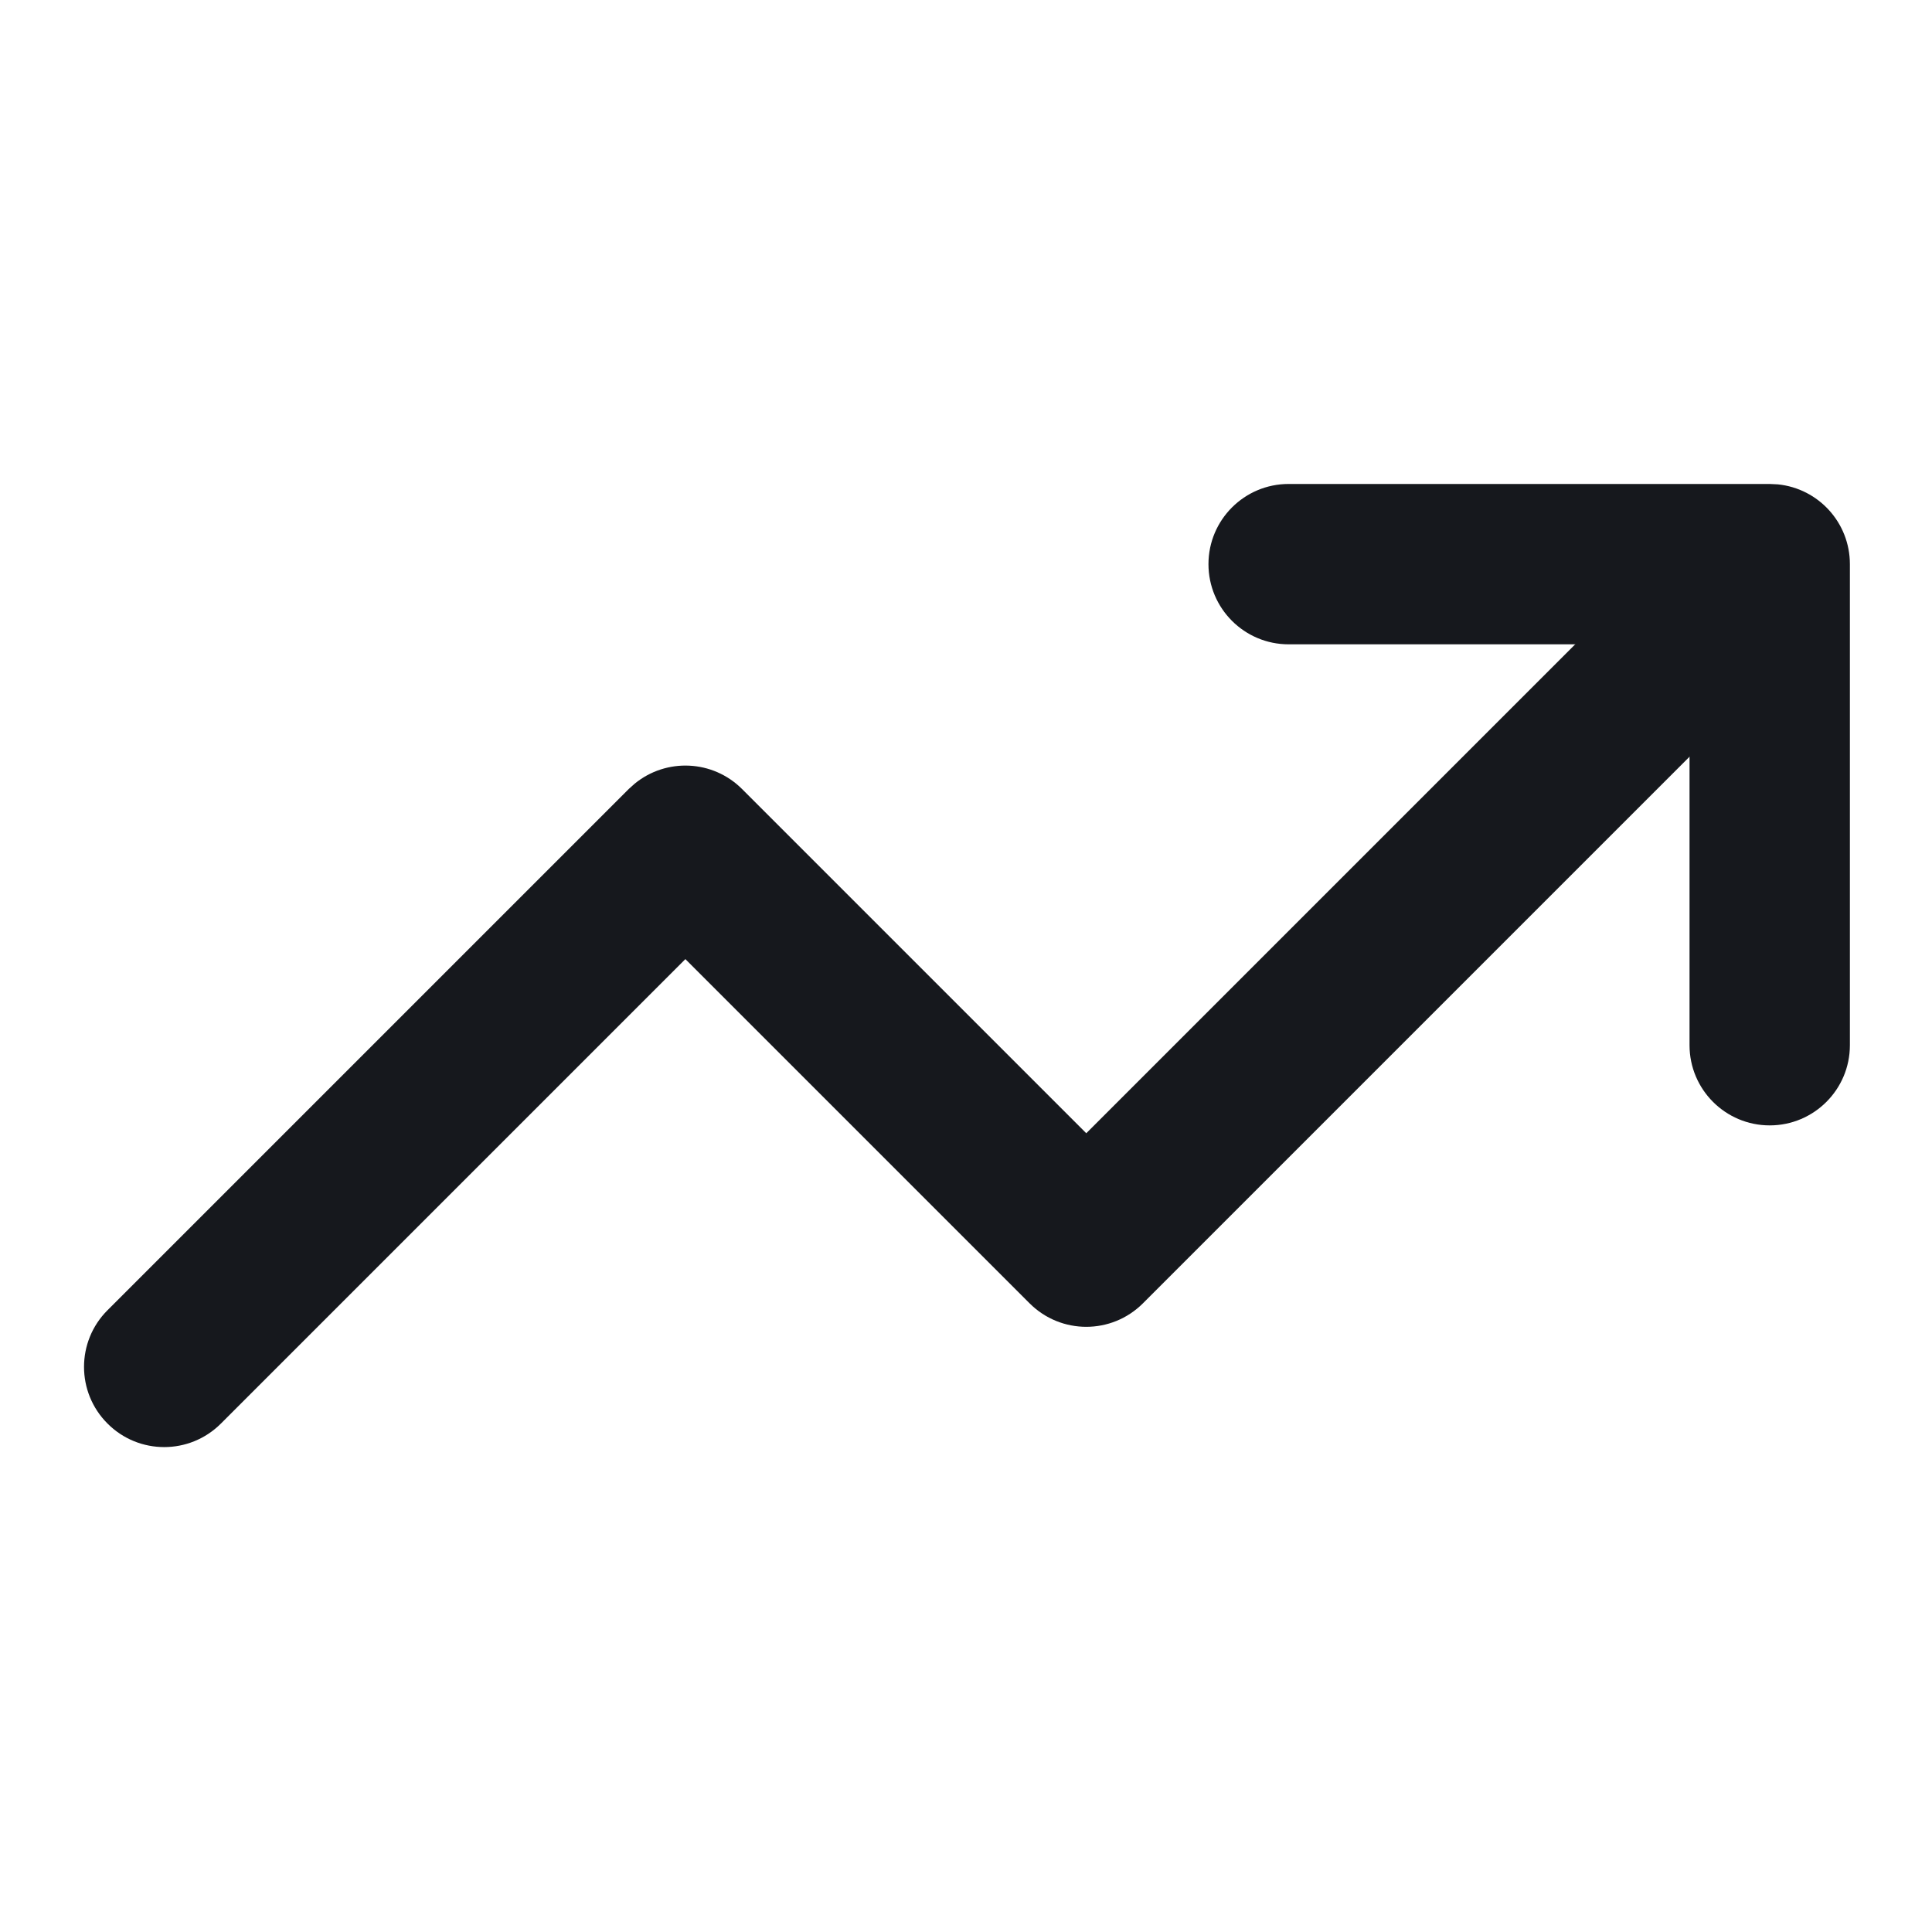
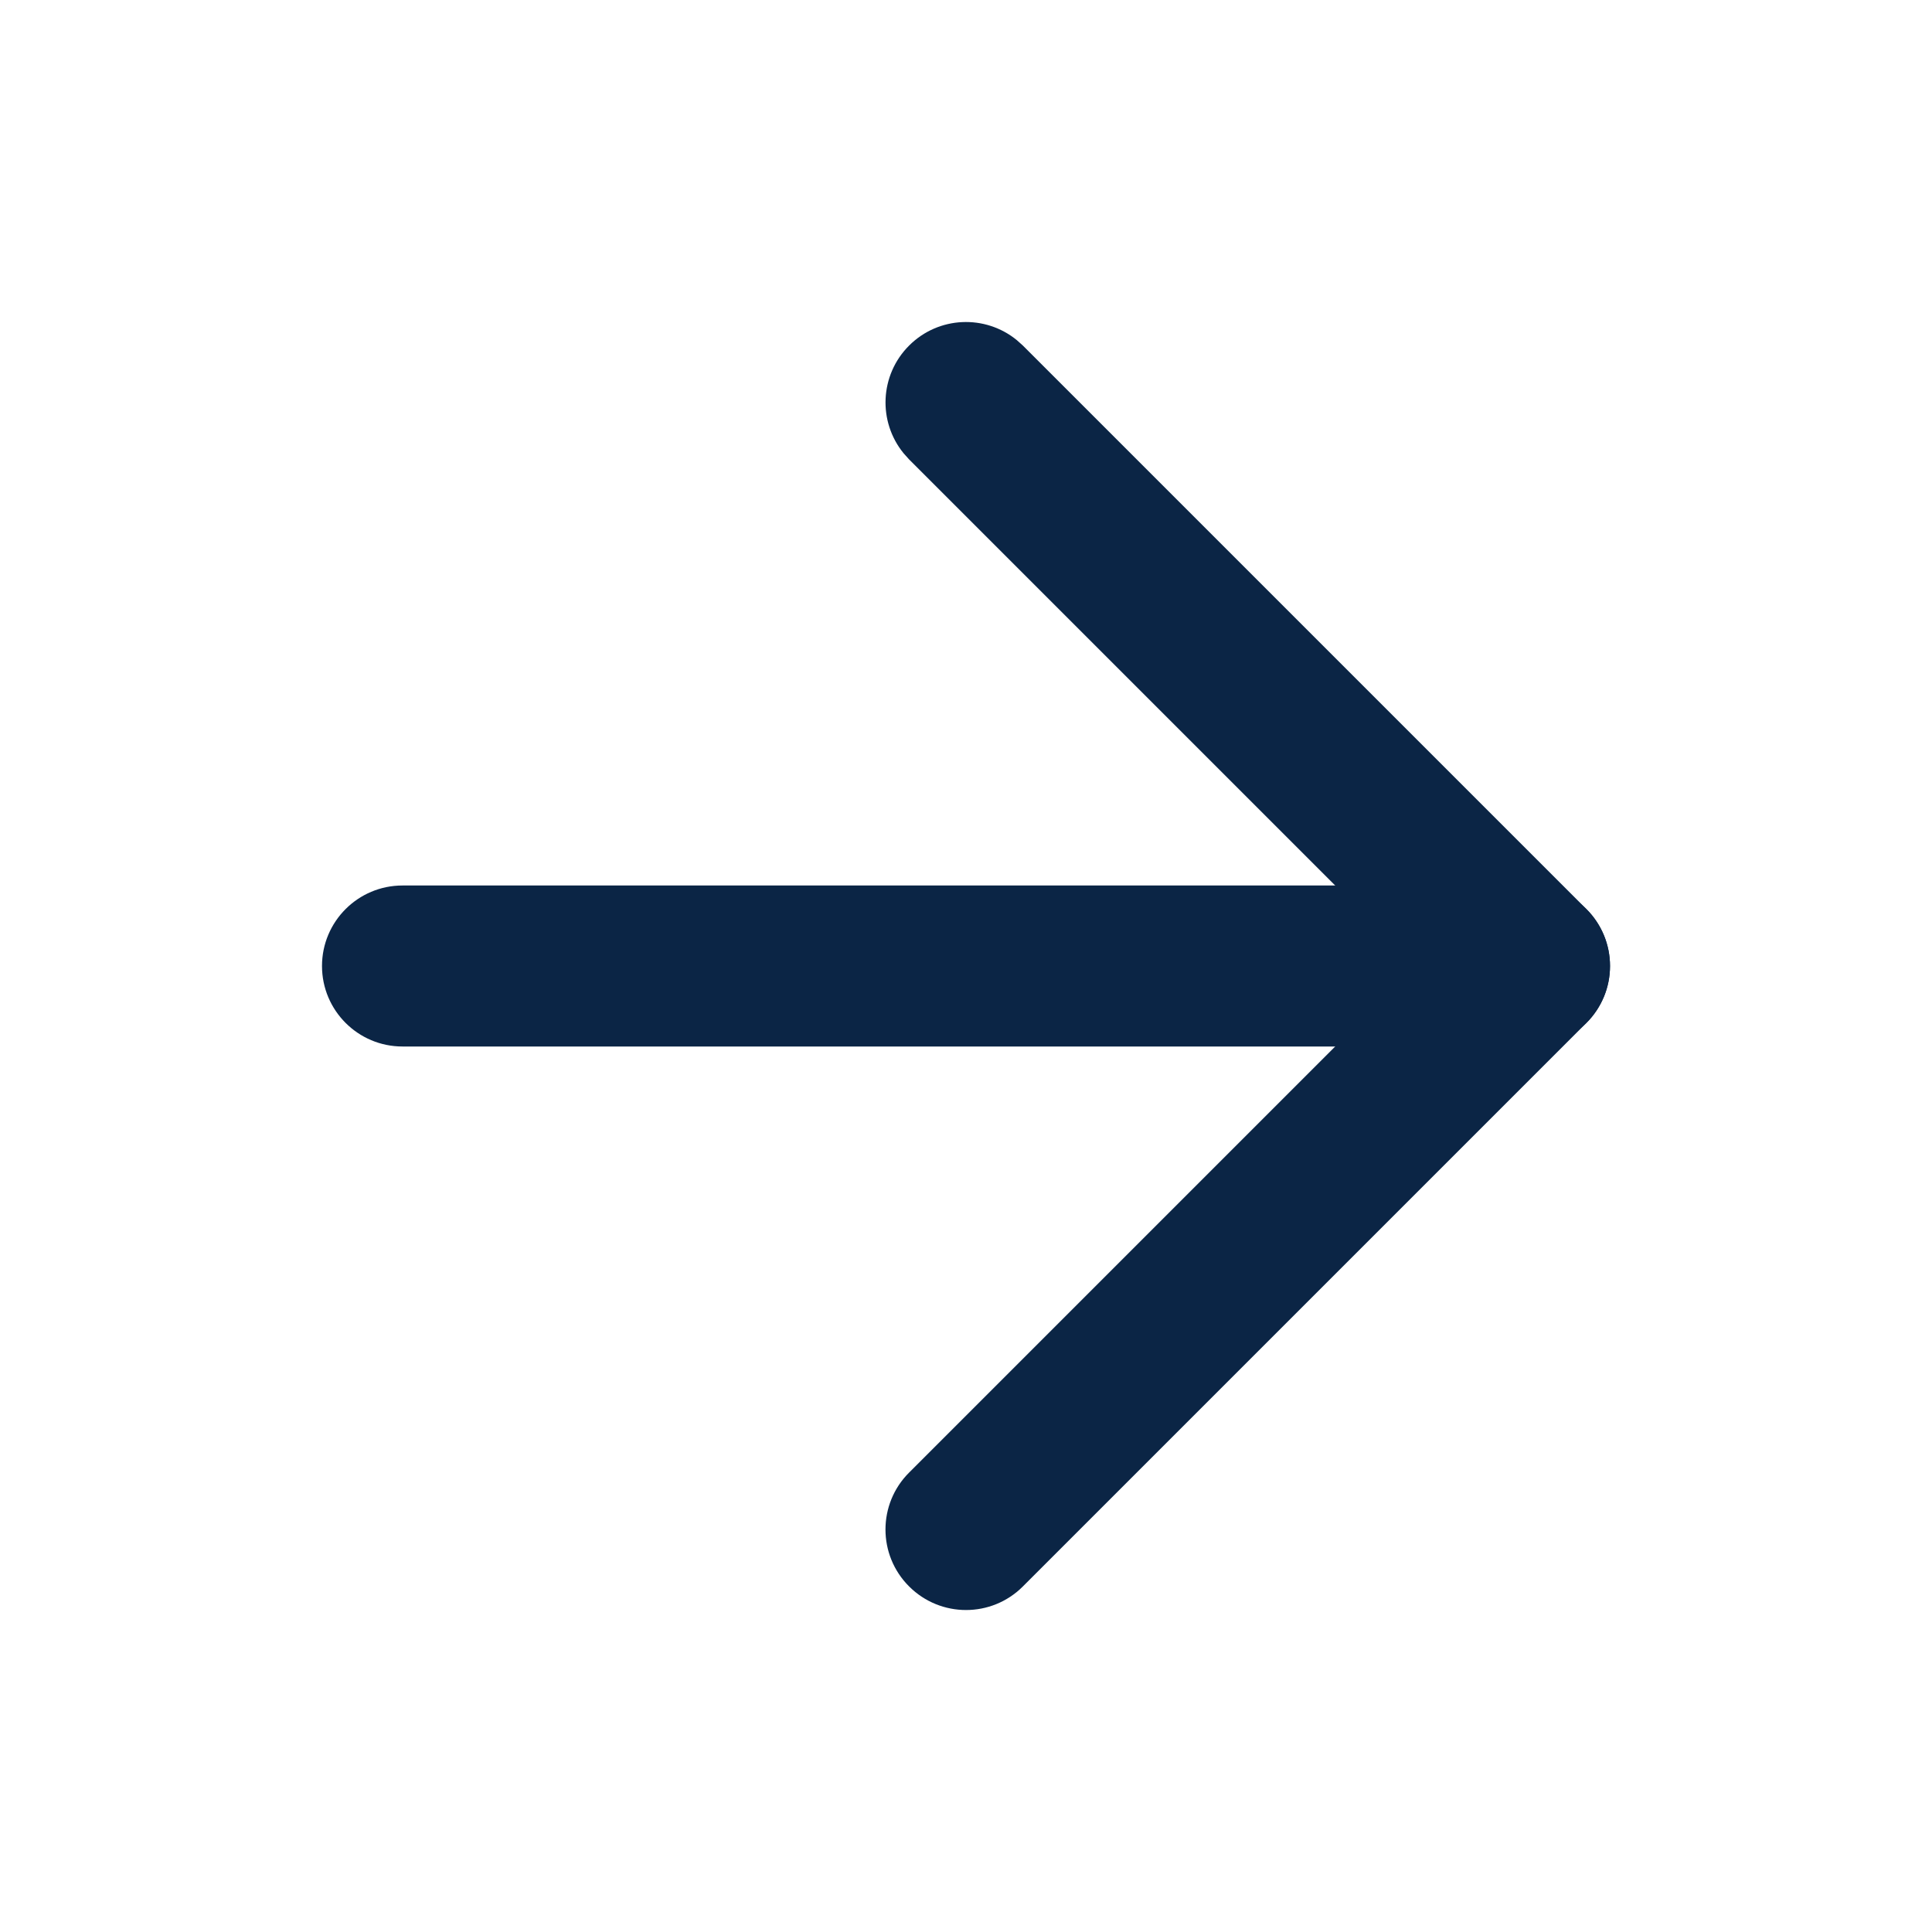
- <svg xmlns="http://www.w3.org/2000/svg" width="20" height="20" viewBox="0 0 20 20">
+ <svg xmlns="http://www.w3.org/2000/svg" width="12" height="12" viewBox="0 0 12 12">
  <g transform="matrix(1 0 0 1 0 0)">
    <g style="">
-       <g transform="matrix(0.83 0 0 0.83 10 10)">
-         <path style="stroke: none; stroke-width: 1; stroke-dasharray: none; stroke-linecap: butt; stroke-dashoffset: 0; stroke-linejoin: miter; stroke-miterlimit: 4; fill: rgb(22,24,29); fill-rule: nonzero; opacity: 1;" transform=" translate(-12, -12)" d="M 21.293 6.293 C 21.683 5.902 22.317 5.902 22.707 6.293 C 23.098 6.683 23.098 7.316 22.707 7.707 L 14.207 16.207 C 13.816 16.598 13.184 16.598 12.793 16.207 L 8.5 11.914 L 2.707 17.707 C 2.316 18.098 1.683 18.098 1.293 17.707 C 0.902 17.317 0.902 16.683 1.293 16.293 L 7.793 9.793 L 7.869 9.725 C 8.262 9.404 8.841 9.427 9.207 9.793 L 13.5 14.086 L 21.293 6.293 Z" stroke-linecap="round" />
+       <g transform="matrix(0.5 0 0 0.5 6 6)">
+         <path style="stroke: none; stroke-width: 1; stroke-dasharray: none; stroke-linecap: butt; stroke-dashoffset: 0; stroke-linejoin: miter; stroke-miterlimit: 4; fill: rgb(11,37,69); fill-rule: nonzero; opacity: 1;" transform=" translate(-12, -12)" d="M 19 11 C 19.552 11 20 11.448 20 12 C 20 12.552 19.552 13 19 13 L 5 13 C 4.448 13 4 12.552 4 12 C 4 11.448 4.448 11 5 11 L 19 11 Z" stroke-linecap="round" />
      </g>
-       <g transform="matrix(0.83 0 0 0.83 15.83 8.33)">
-         <path style="stroke: none; stroke-width: 1; stroke-dasharray: none; stroke-linecap: butt; stroke-dashoffset: 0; stroke-linejoin: miter; stroke-miterlimit: 4; fill: rgb(22,24,29); fill-rule: nonzero; opacity: 1;" transform=" translate(-19, -10)" d="M 21 13 L 21 8 L 16 8 C 15.448 8 15 7.552 15 7 C 15 6.448 15.448 6 16 6 L 22 6 L 22.102 6.005 C 22.607 6.056 23 6.482 23 7 L 23 13 C 23 13.552 22.552 14 22 14 C 21.448 14 21 13.552 21 13 Z" stroke-linecap="round" />
+       <g transform="matrix(0.5 0 0 0.5 7.75 6)">
+         <path style="stroke: none; stroke-width: 1; stroke-dasharray: none; stroke-linecap: butt; stroke-dashoffset: 0; stroke-linejoin: miter; stroke-miterlimit: 4; fill: rgb(11,37,69); fill-rule: nonzero; opacity: 1;" transform=" translate(-15.5, -12)" d="M 11.293 4.293 C 11.659 3.927 12.238 3.904 12.631 4.225 L 12.707 4.293 L 19.707 11.293 C 20.098 11.684 20.098 12.316 19.707 12.707 L 12.707 19.707 C 12.317 20.098 11.684 20.098 11.293 19.707 C 10.902 19.317 10.902 18.683 11.293 18.293 L 17.586 12 L 11.293 5.707 L 11.225 5.631 C 10.904 5.238 10.927 4.659 11.293 4.293 Z" stroke-linecap="round" />
      </g>
    </g>
  </g>
</svg>
